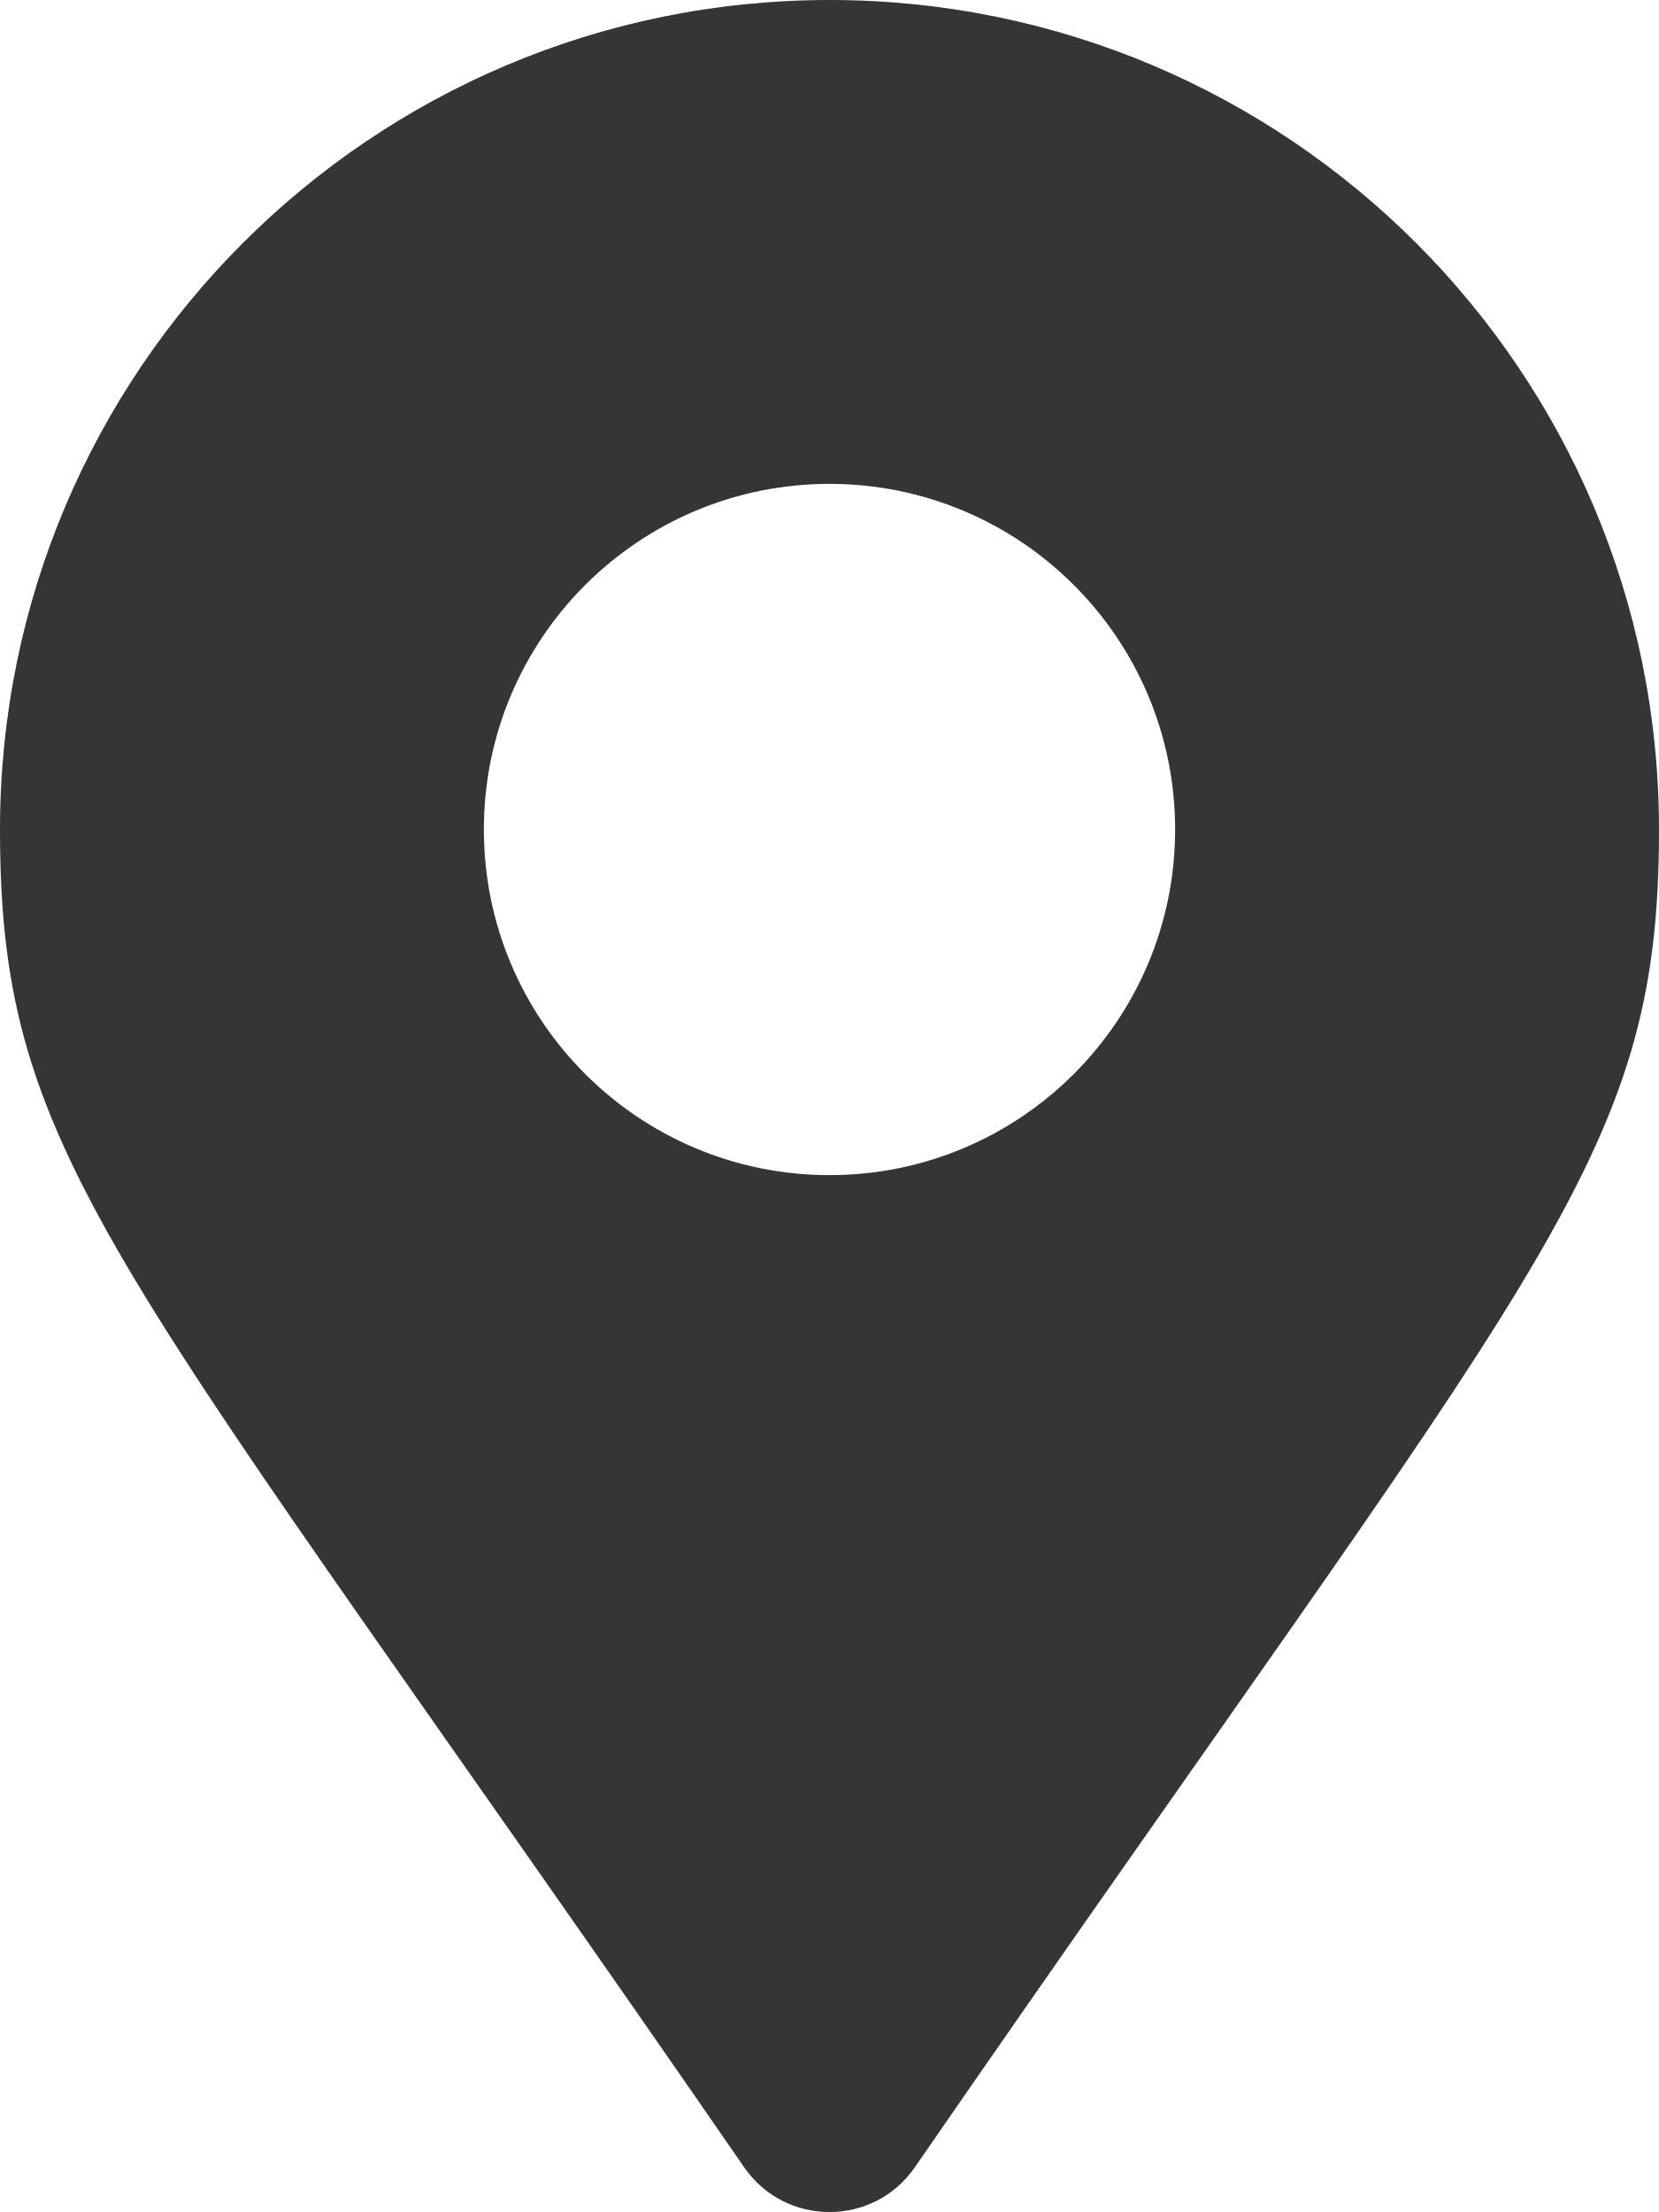
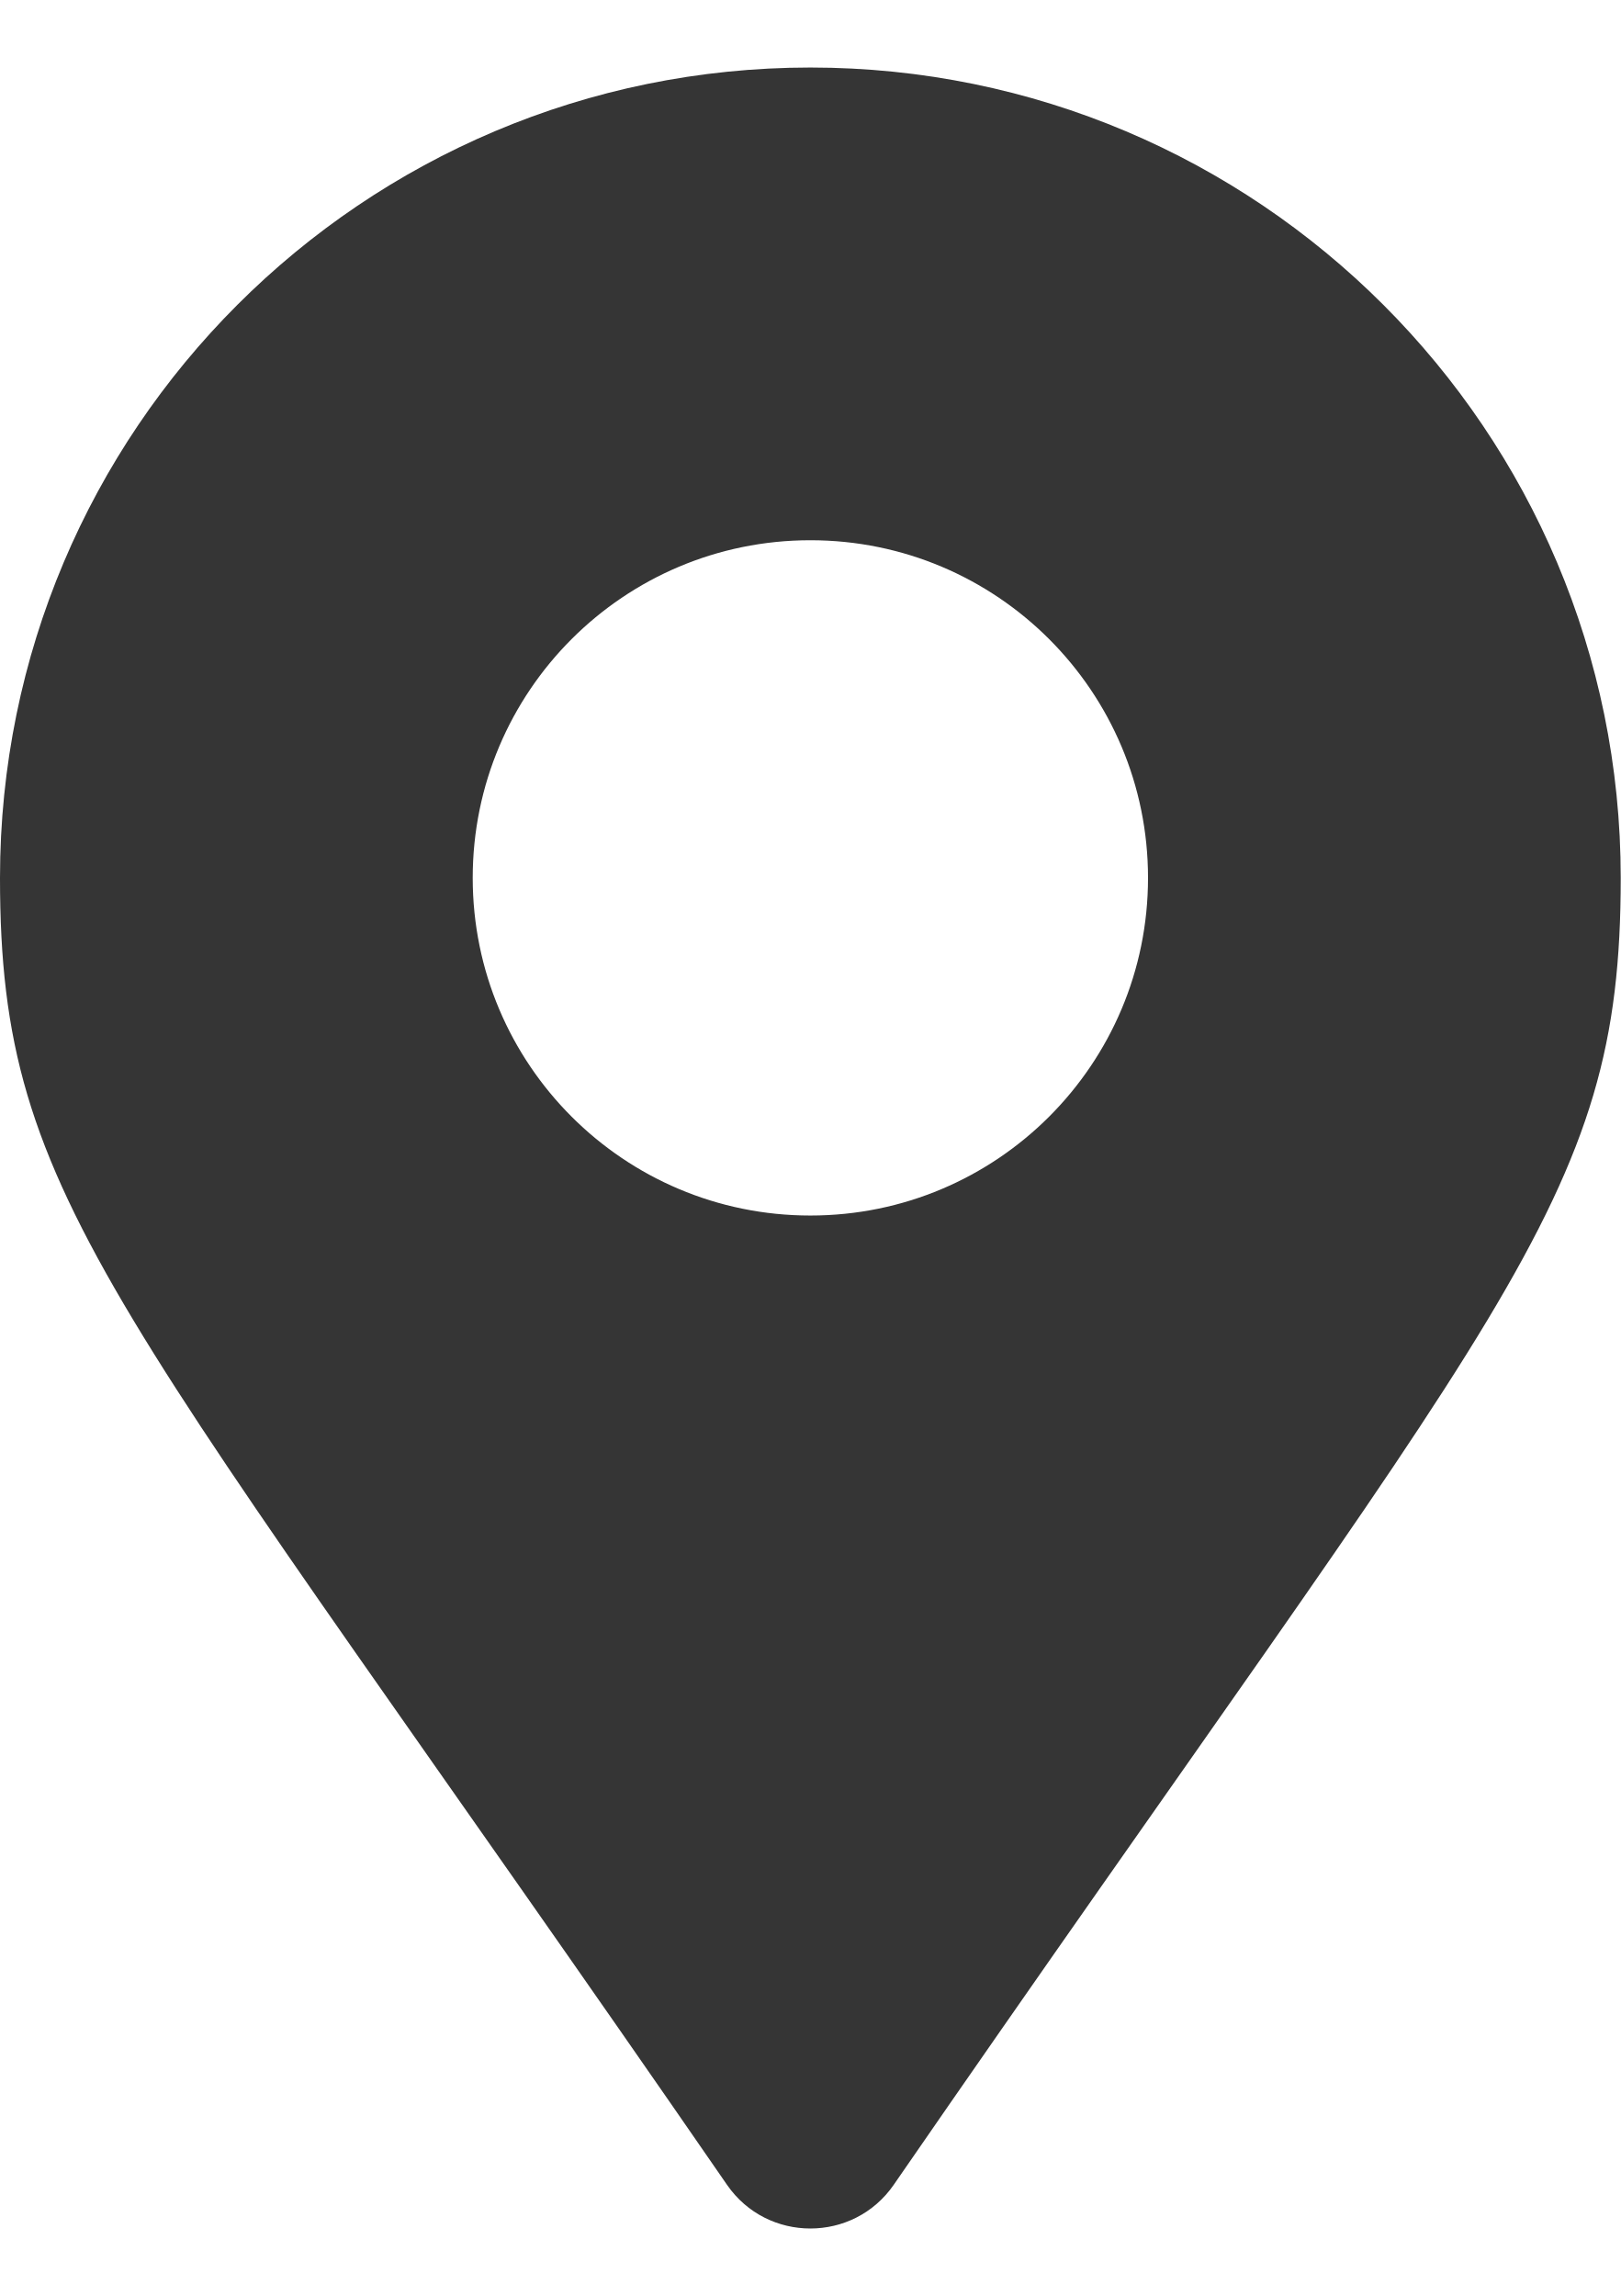
- <svg xmlns="http://www.w3.org/2000/svg" width="12" height="16" viewBox="0 0 12 16" fill="none">
-   <path d="M5.383 15.677C0.843 9.095 0 8.419 0 6C0 2.686 2.686 0 6 0C9.314 0 12 2.686 12 6C12 8.419 11.157 9.095 6.617 15.677C6.319 16.108 5.681 16.108 5.383 15.677ZM6 8.5C7.381 8.5 8.5 7.381 8.5 6C8.5 4.619 7.381 3.5 6 3.5C4.619 3.5 3.5 4.619 3.5 6C3.5 7.381 4.619 8.5 6 8.5Z" fill="#353535" />
+ <svg xmlns="http://www.w3.org/2000/svg" width="12" height="17" viewBox="0 0 12 17" fill="none">
+   <path id="Icon/Pin" d="M5.383 16.177C0.843 9.595 0 8.919 0 6.5C0 3.186 2.686 0.5 6 0.5C9.314 0.5 12 3.186 12 6.5C12 8.919 11.157 9.595 6.617 16.177C6.319 16.608 5.681 16.608 5.383 16.177ZM6 9C7.381 9 8.5 7.881 8.5 6.5C8.5 5.119 7.381 4 6 4C4.619 4 3.5 5.119 3.5 6.5C3.5 7.881 4.619 9 6 9Z" fill="#353535" />
</svg>
